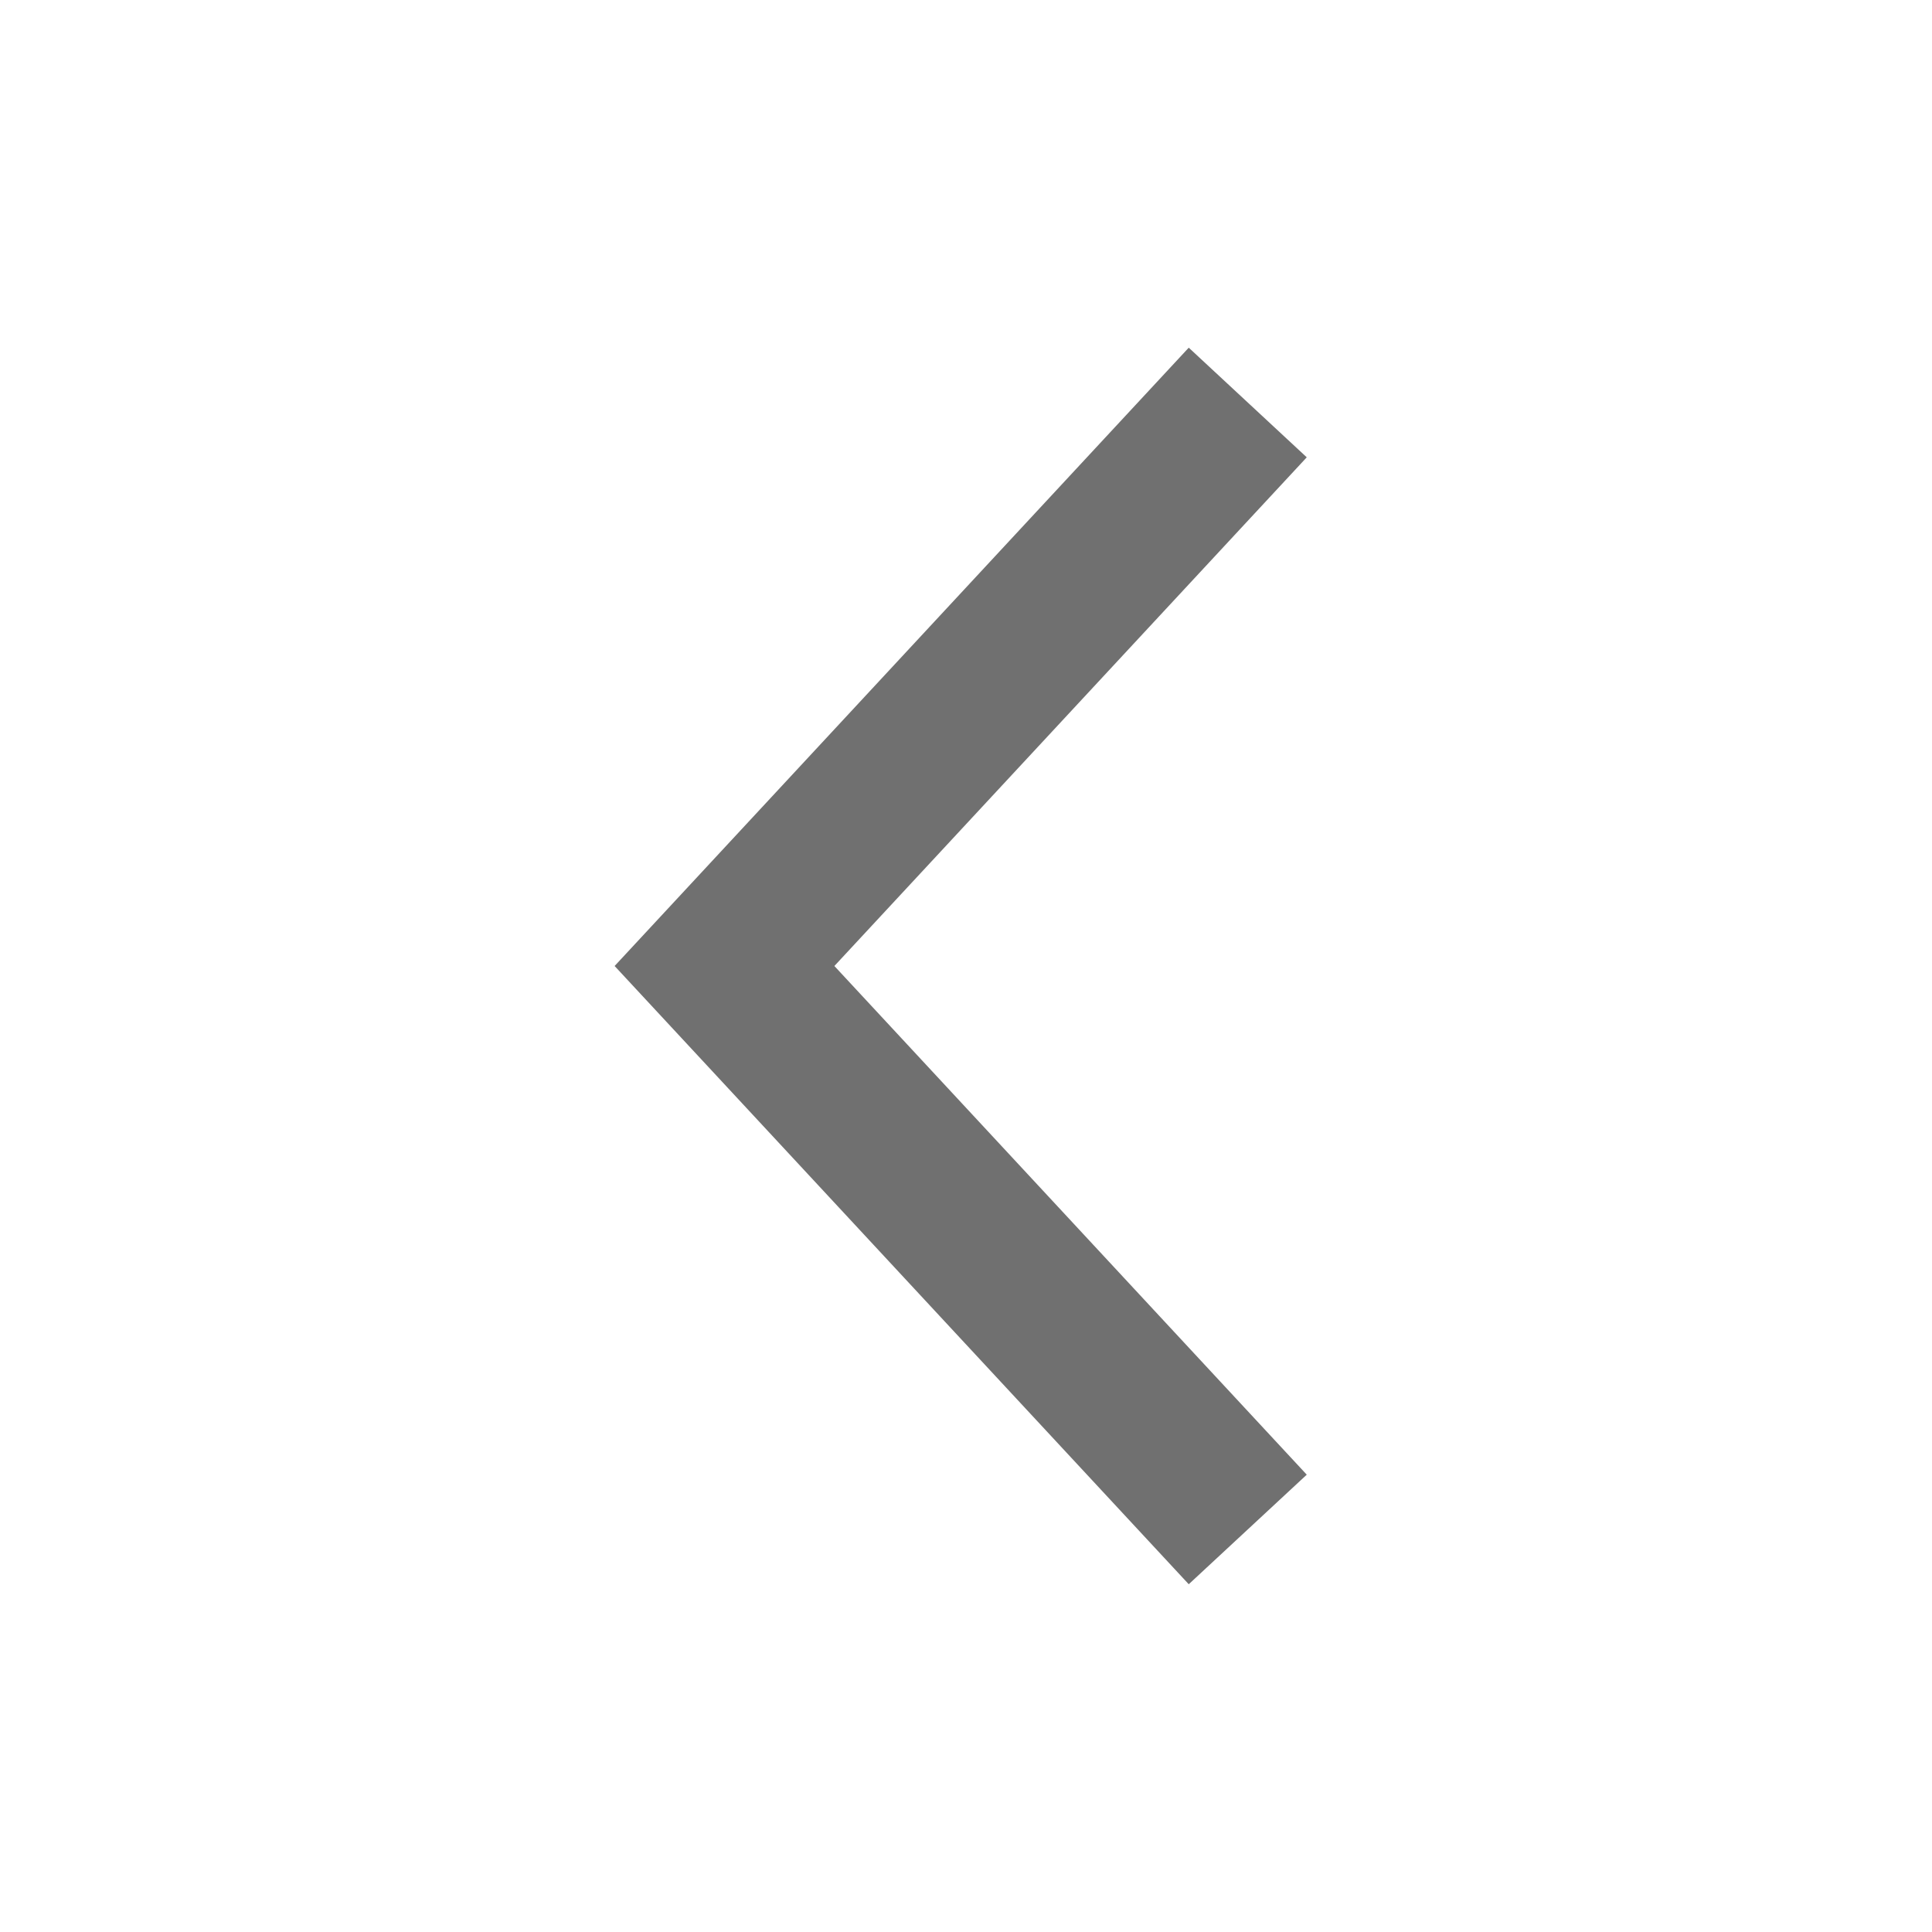
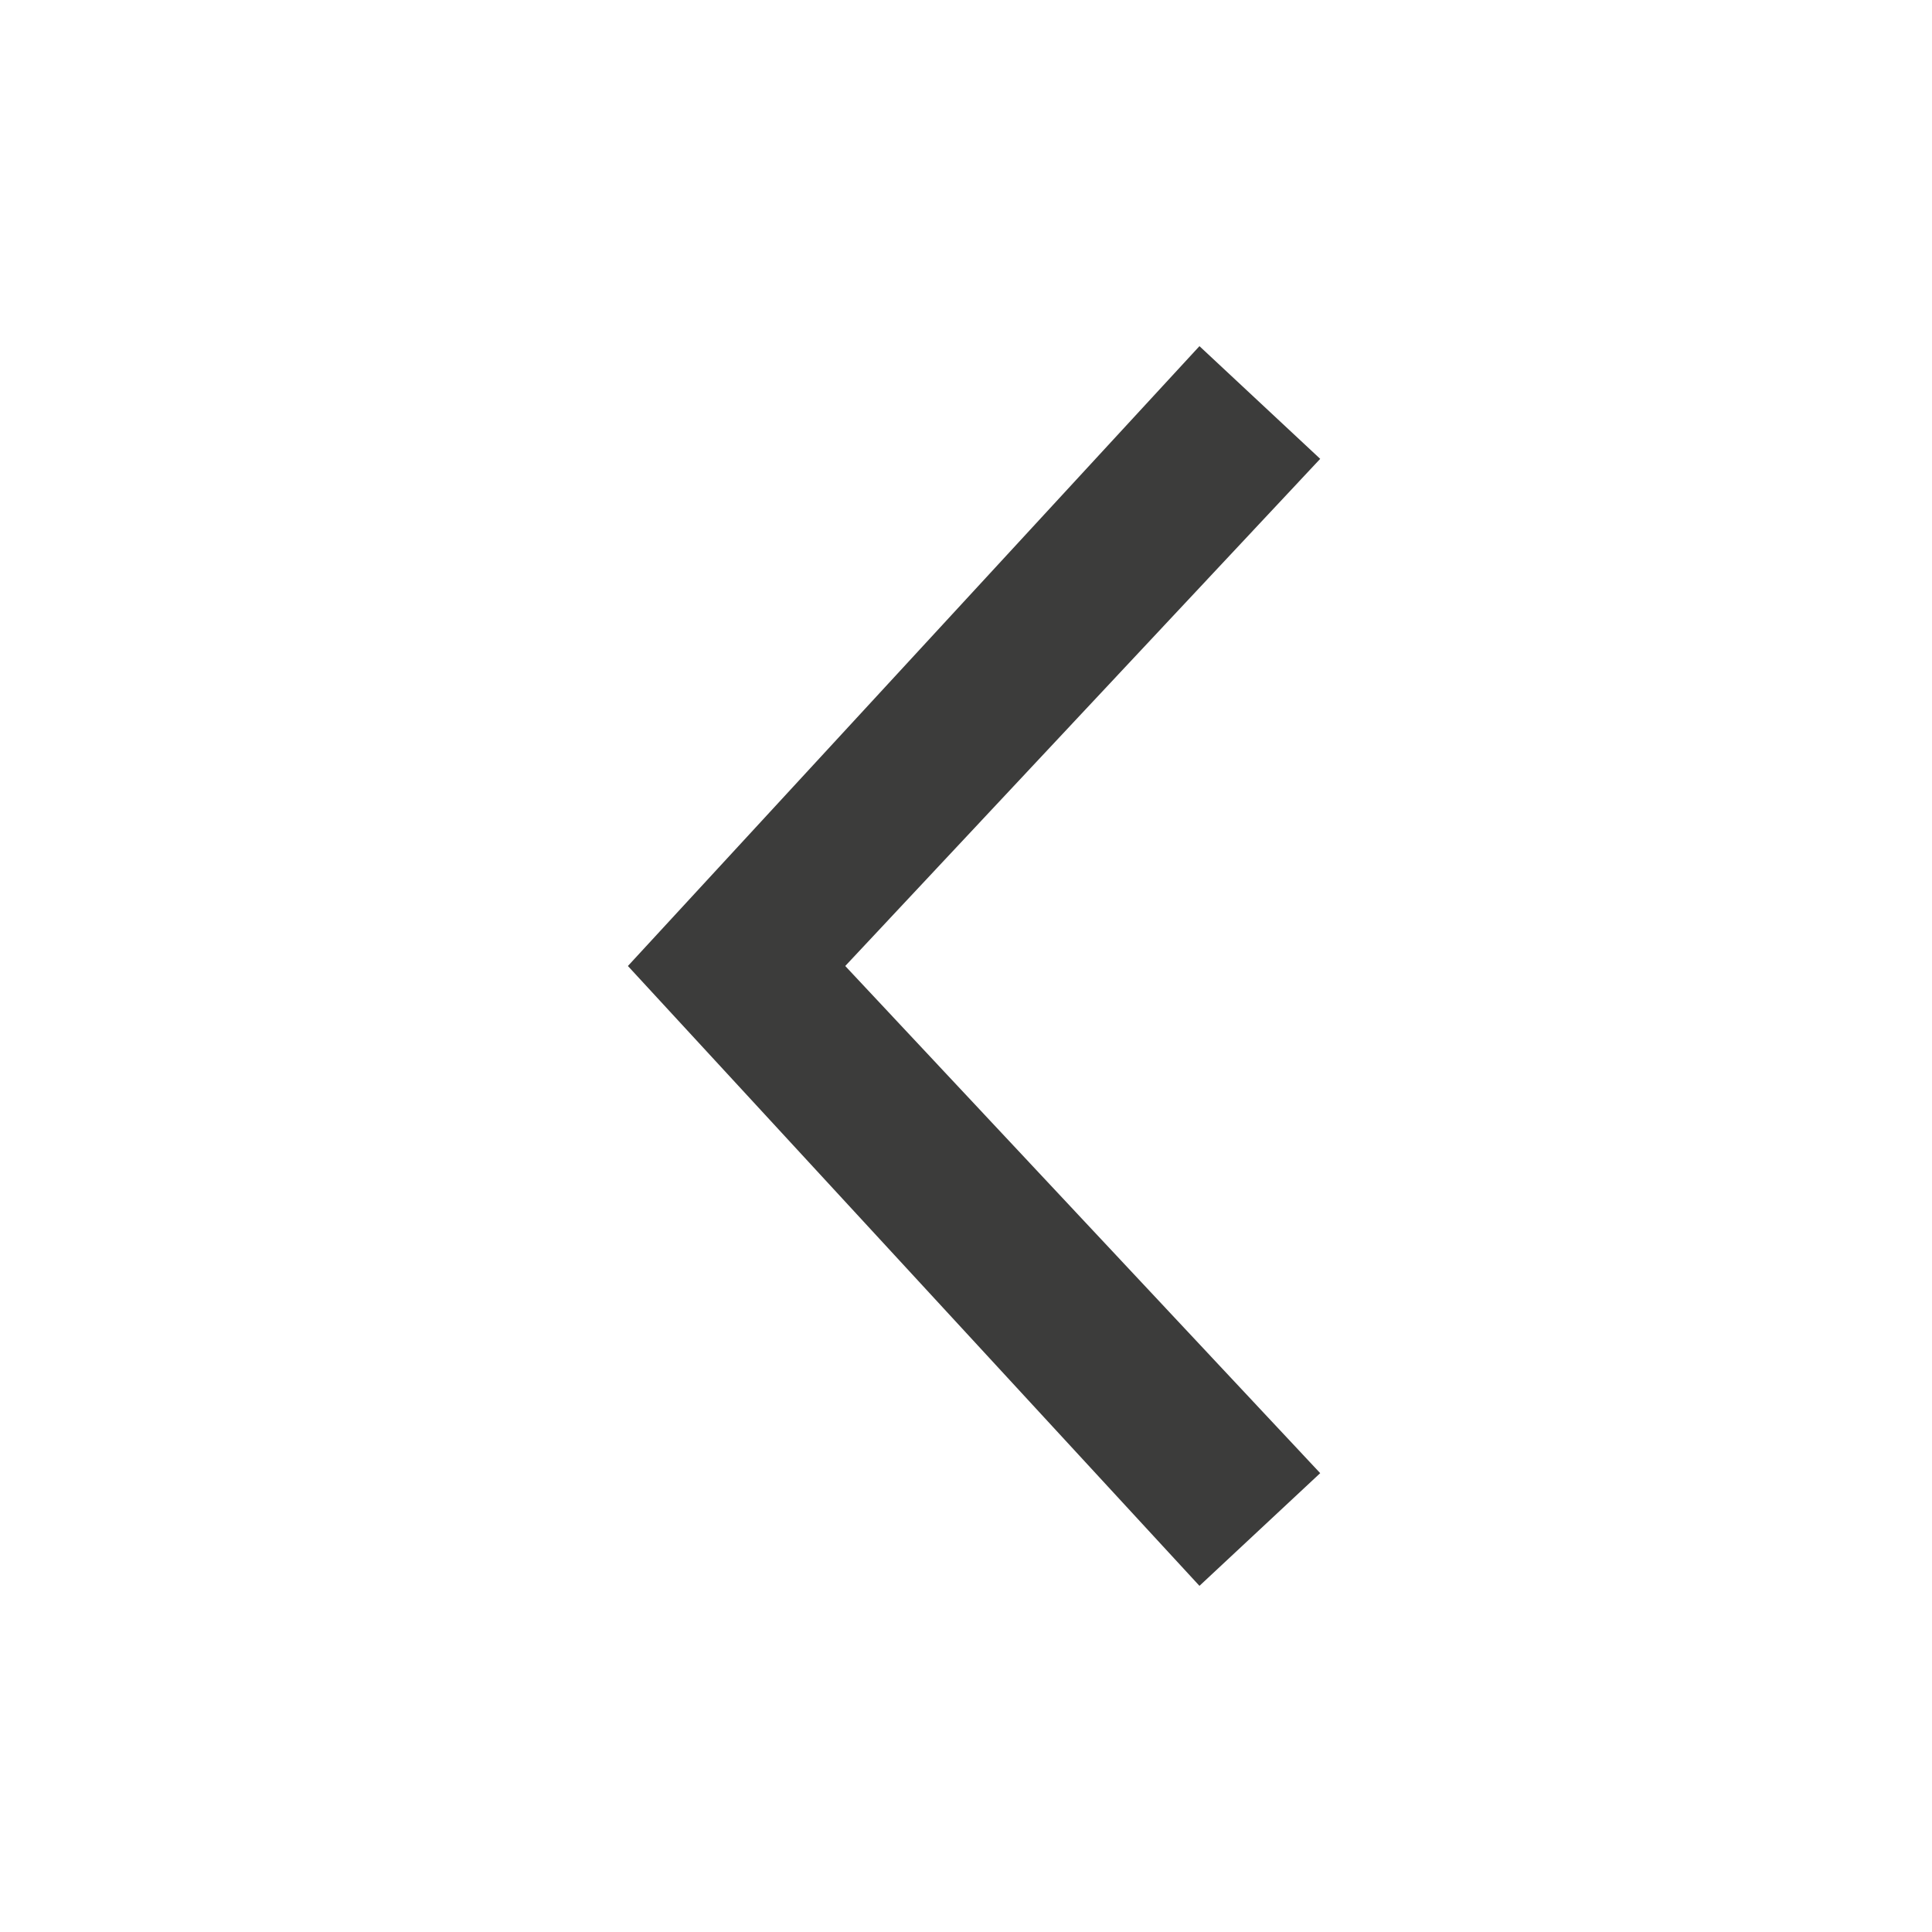
- <svg xmlns="http://www.w3.org/2000/svg" width="24" height="24" viewBox="0 0 24 24">
-   <defs>
-     <style type="text/css">
-             .cls-1{fill:#707070}.cls-2{fill:none}
-         </style>
-   </defs>
-   <g id="ic_chevron_left" transform="rotate(90 12 12)">
-     <g id="Group_8822" data-name="Group 8822">
-       <path id="Path_18879" d="M12 16.365L4.319 9.233l1.362-1.466L12 13.635l6.319-5.868 1.361 1.466z" class="cls-1" data-name="Path 18879" />
+ <svg xmlns="http://www.w3.org/2000/svg" version="1.1" id="Layer_1" x="0px" y="0px" viewBox="0 0 24 24" style="enable-background:new 0 0 24 24;" xml:space="preserve">
+   <style type="text/css">
+ 	.st0{fill:none;}
+ 	.st1{fill:#3C3C3B;}
+ </style>
+   <g id="Artboard">
+     <g id="ic-arrow-right">
+       <g id="ic_chevron_right">
+         <polygon id="Rectangle_4407" class="st0" points="0,24 0,0 24,0 24,24    " />
+         <polygon id="Path_18879" class="st1" points="7.8,12 14.9,19.7 16.4,18.3 10.5,12 16.4,5.7 14.9,4.3    " />
+       </g>
    </g>
-     <path id="Rectangle_4407" d="M0 0h24v24H0z" class="cls-2" data-name="Rectangle 4407" />
  </g>
</svg>
